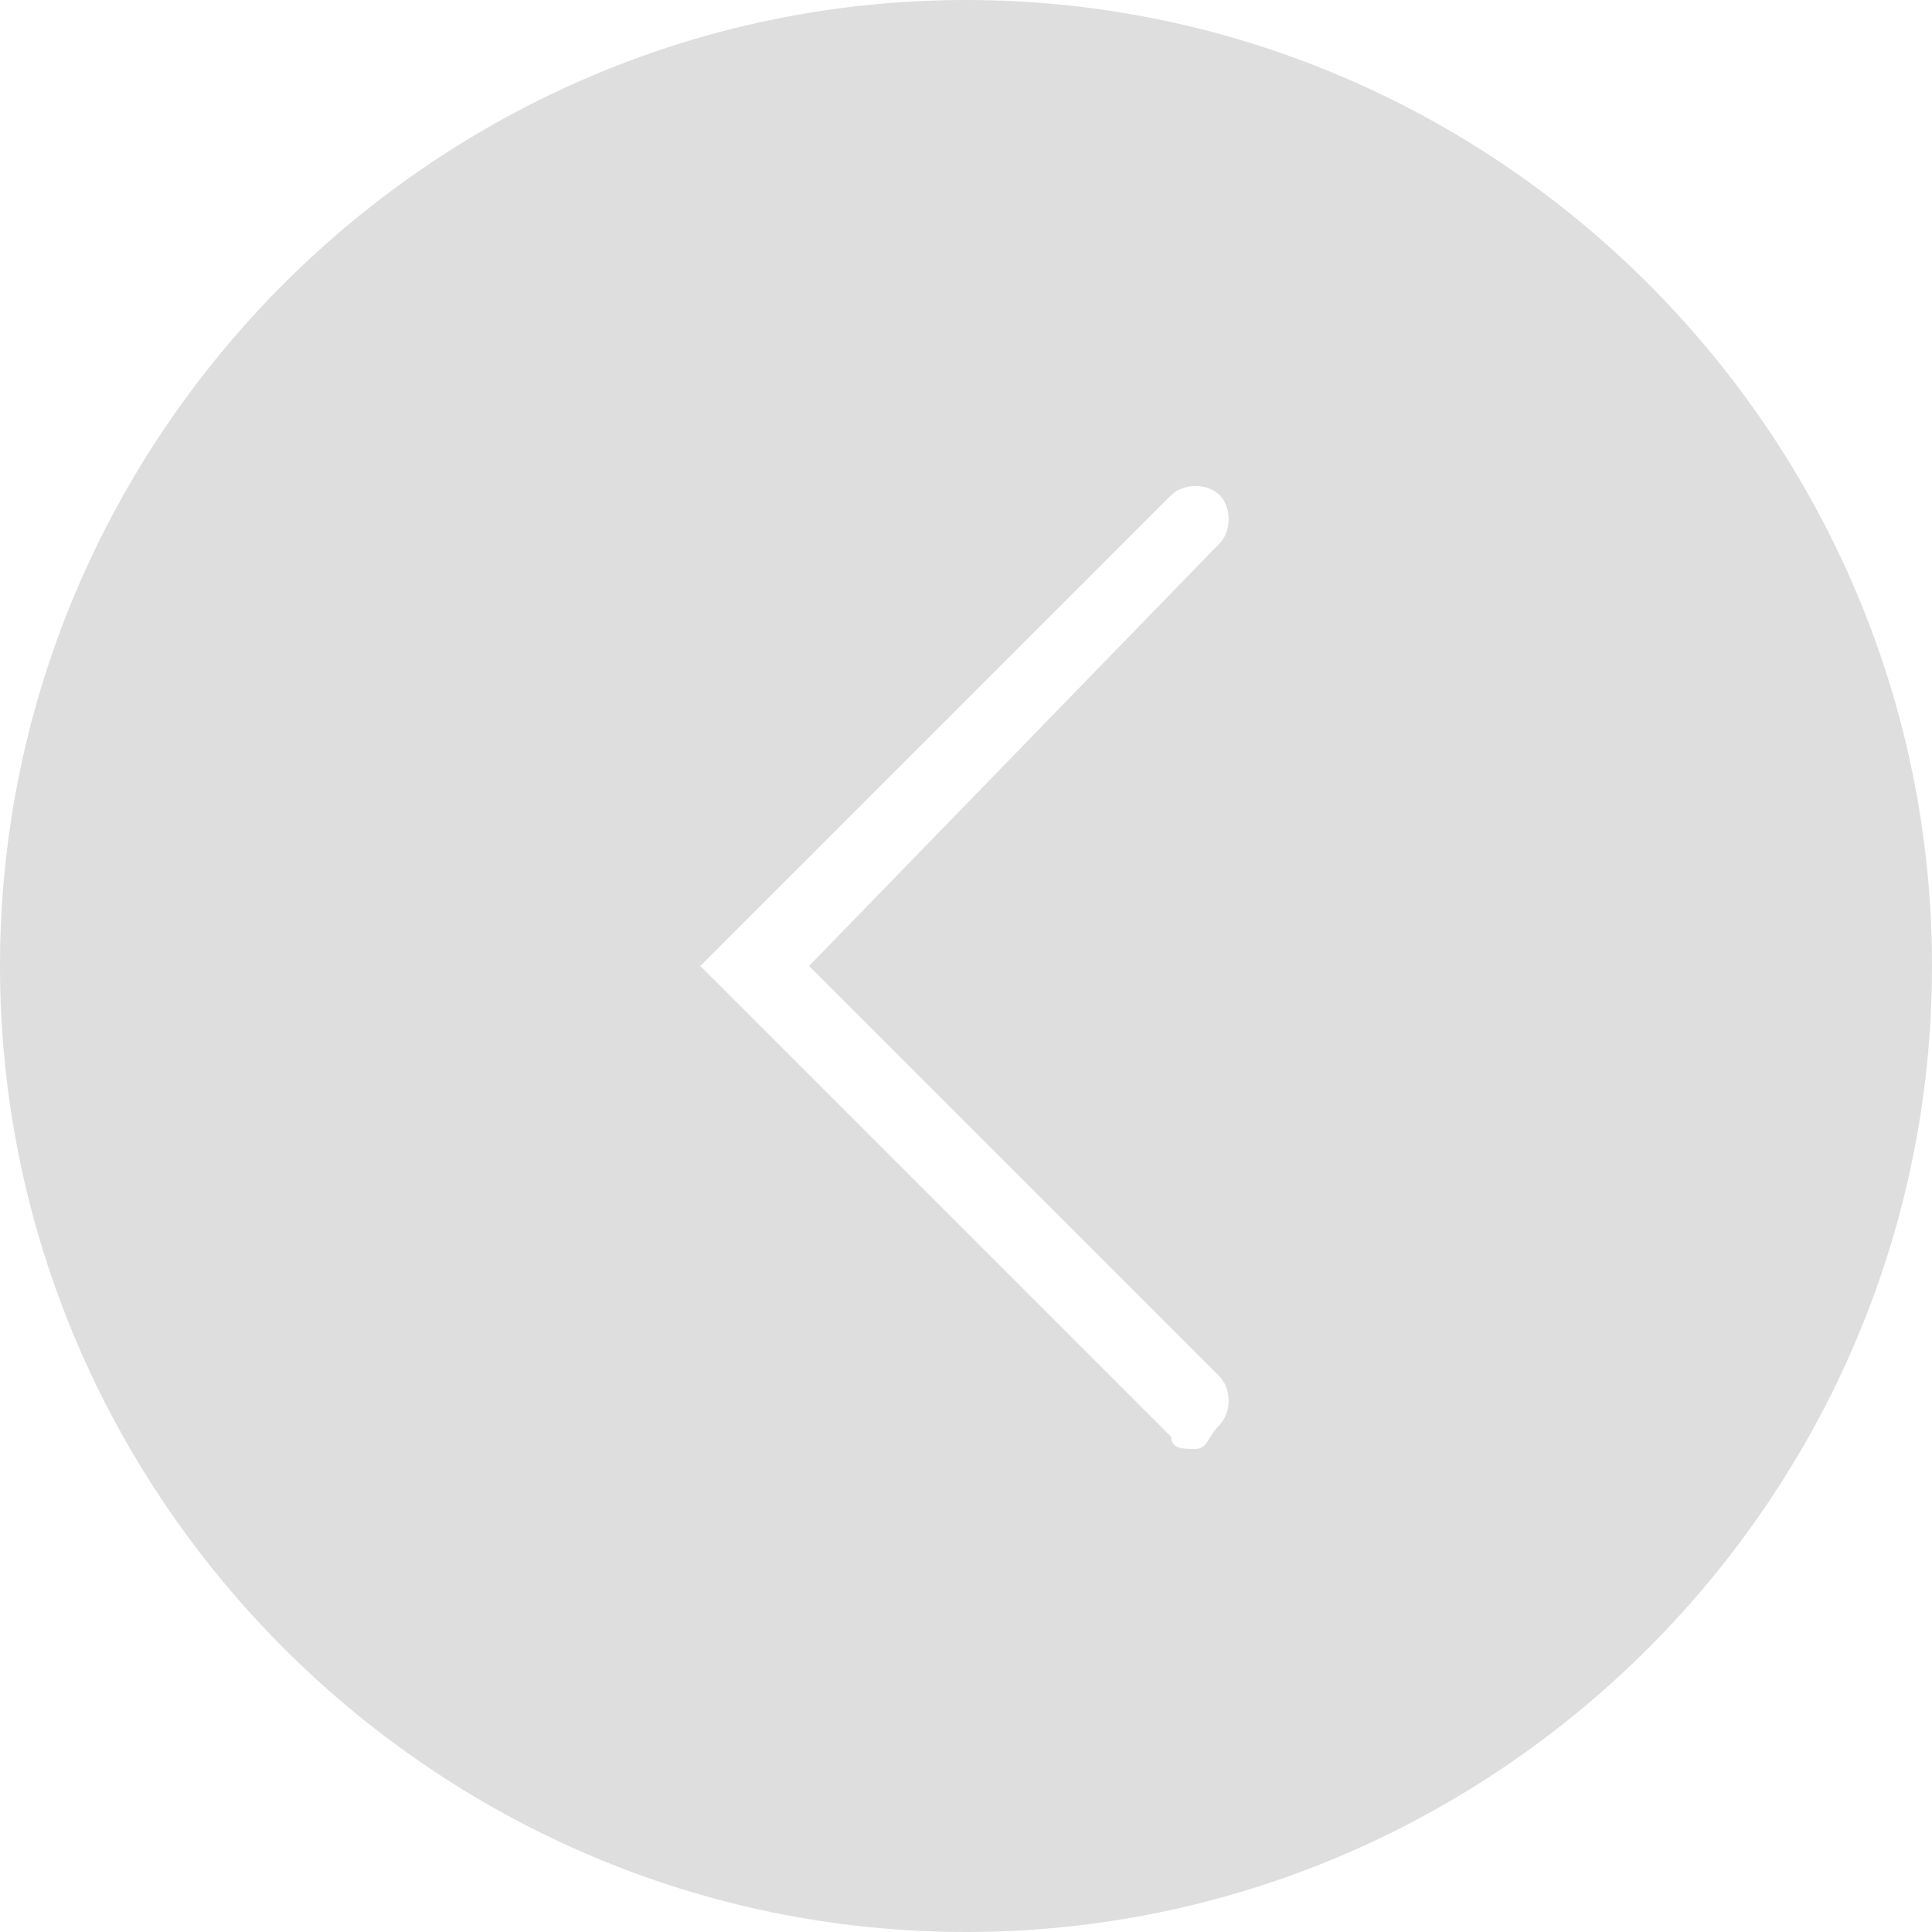
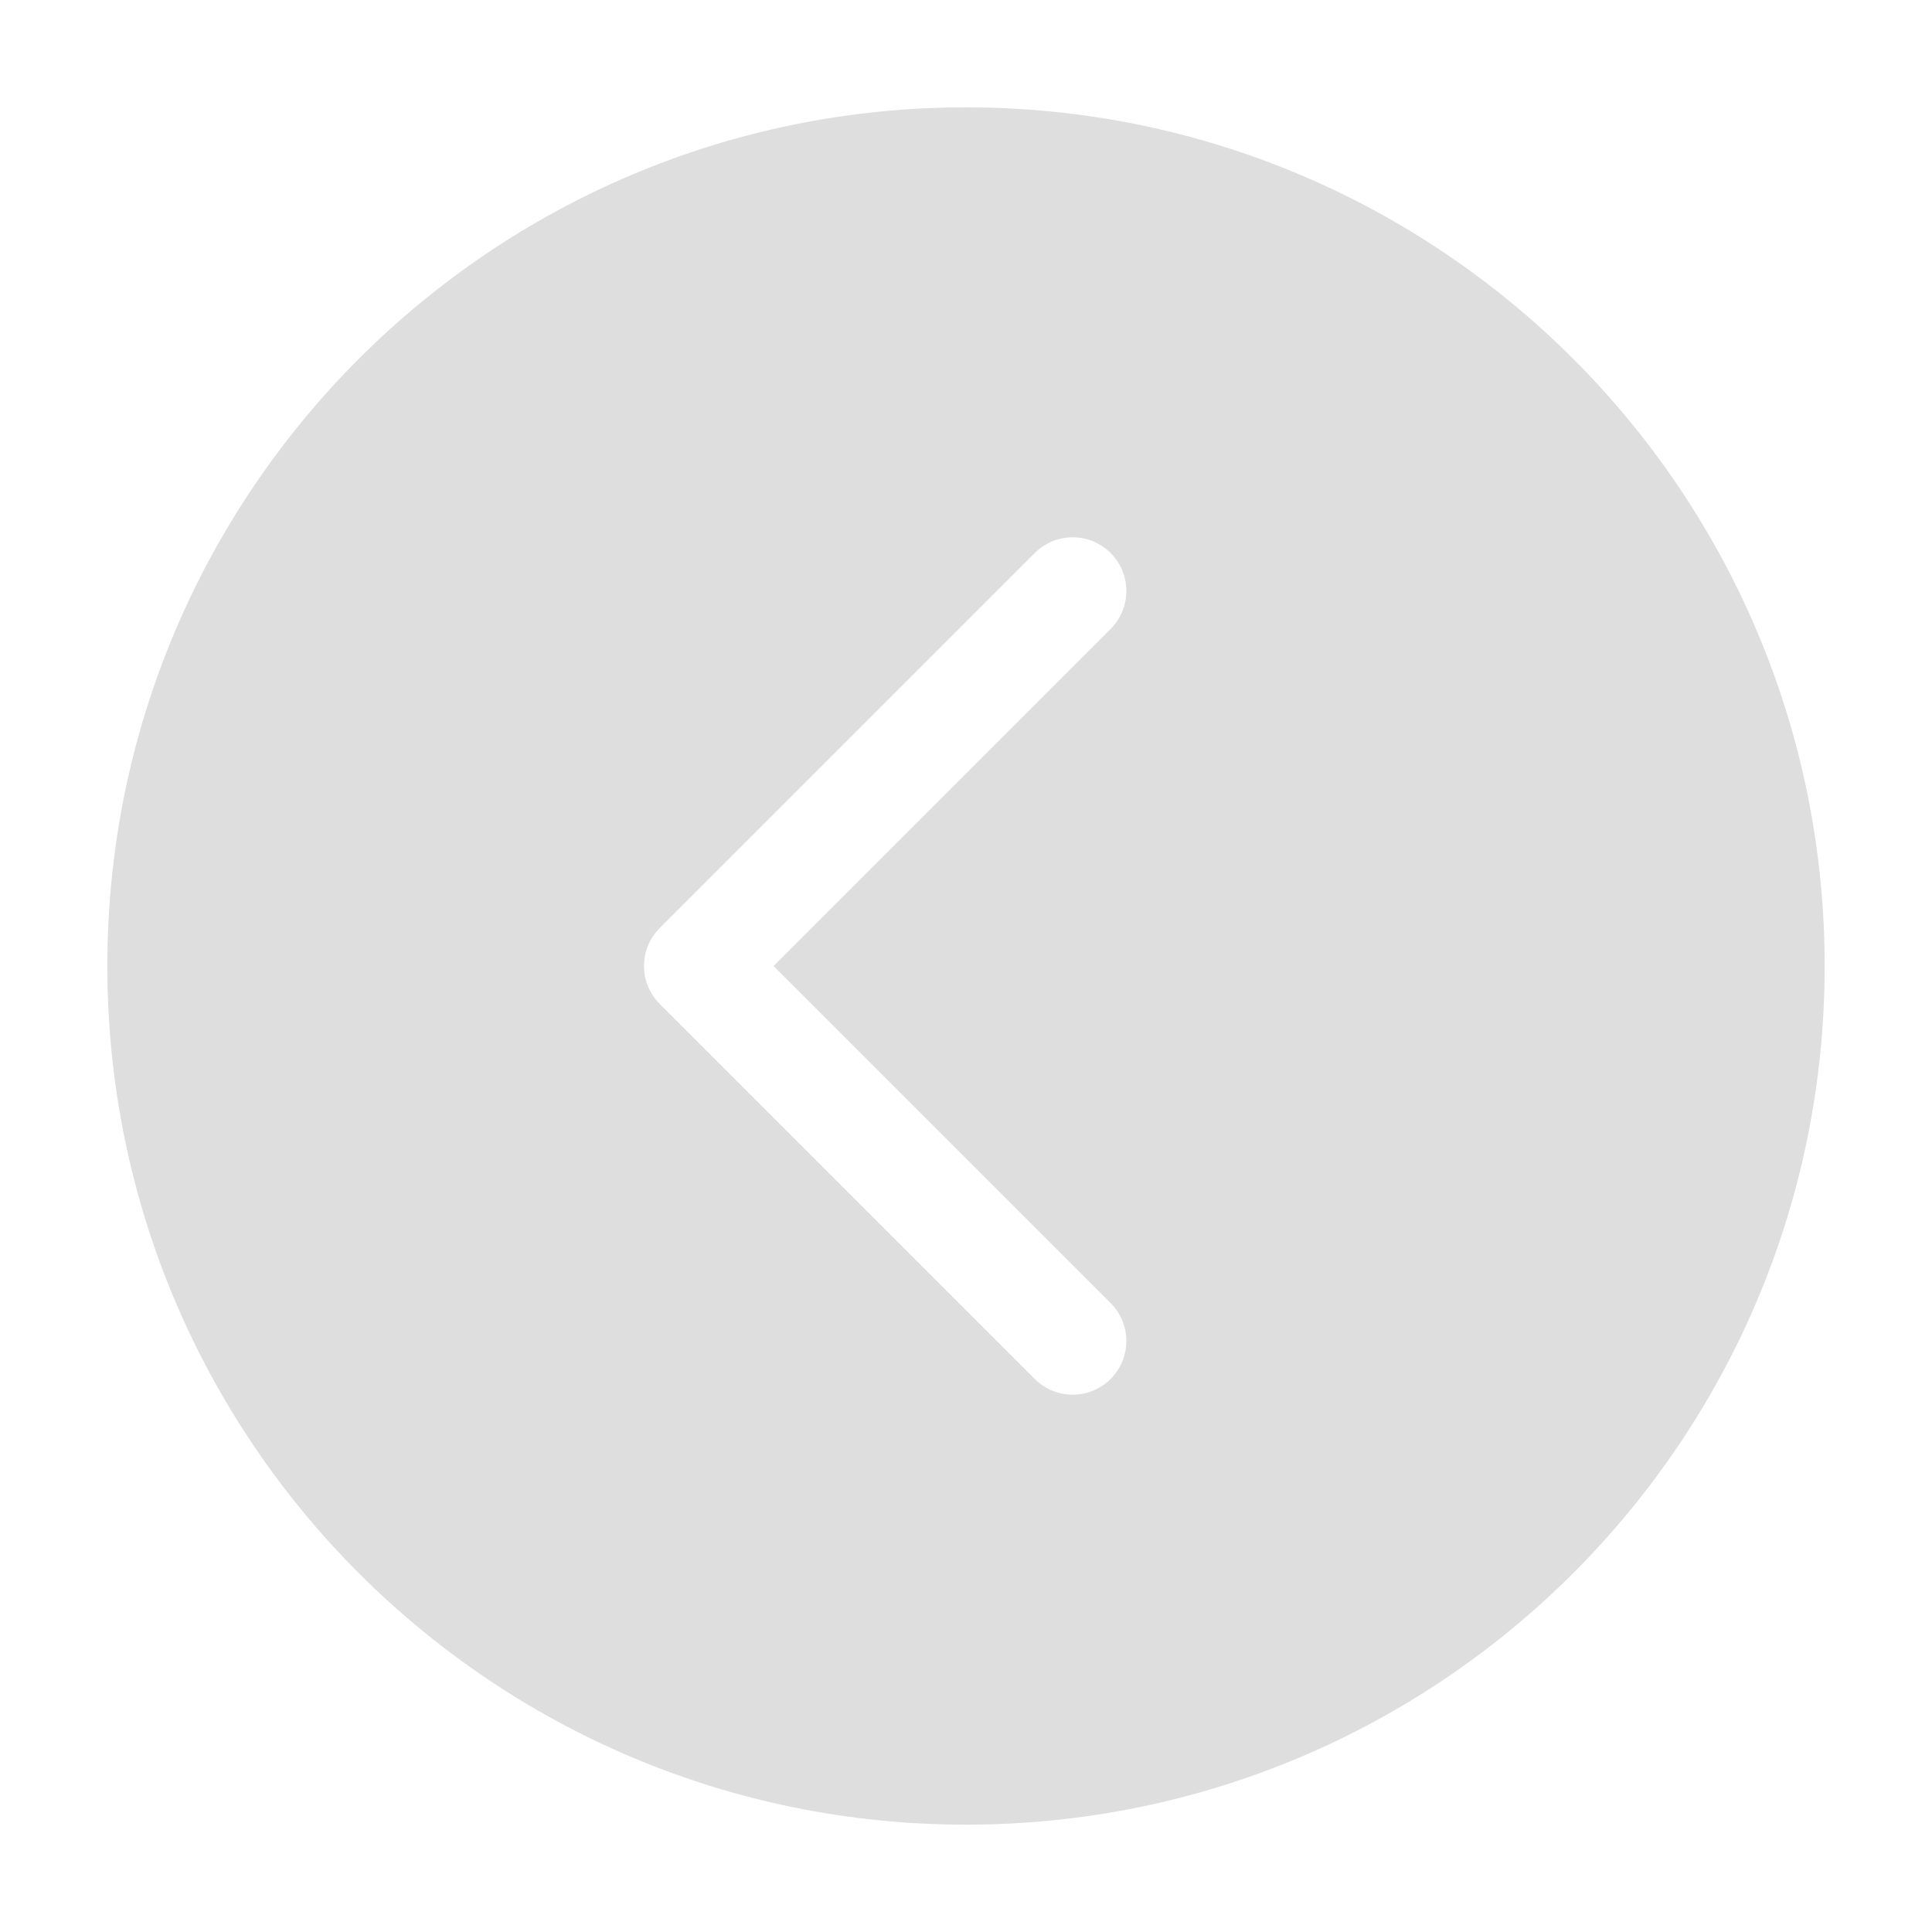
<svg xmlns="http://www.w3.org/2000/svg" class="icon" width="20px" height="20.00px" viewBox="0 0 1024 1024" version="1.1">
-   <path fill="#dedede" d="M512 0C230.4 0 0 230.4 0 512s230.4 512 512 512 512-230.4 512-512S793.6 0 512 0zM646.4 729.6c6.4 6.4 6.4 19.2 0 25.6C640 761.6 640 768 633.6 768s-12.8 0-12.8-6.4L371.2 512l249.6-249.6C627.2 256 640 256 646.4 262.4c6.4 6.4 6.4 19.2 0 25.6L428.8 512 646.4 729.6z" />
+   <path fill="#dedede" d="M56.889 512c0 251.364 203.748 455.111 455.111 455.111s455.111-203.748 455.111-455.111S763.364 56.889 512 56.889 56.889 260.636 56.889 512z m532.11-179.001L409.998 512l179.001 179.001a28.444 28.444 0 0 1-40.22 40.22l-199.111-199.111a28.444 28.444 0 0 1 0-40.22l199.111-199.111a28.444 28.444 0 0 1 40.22 40.22z" />
</svg>
